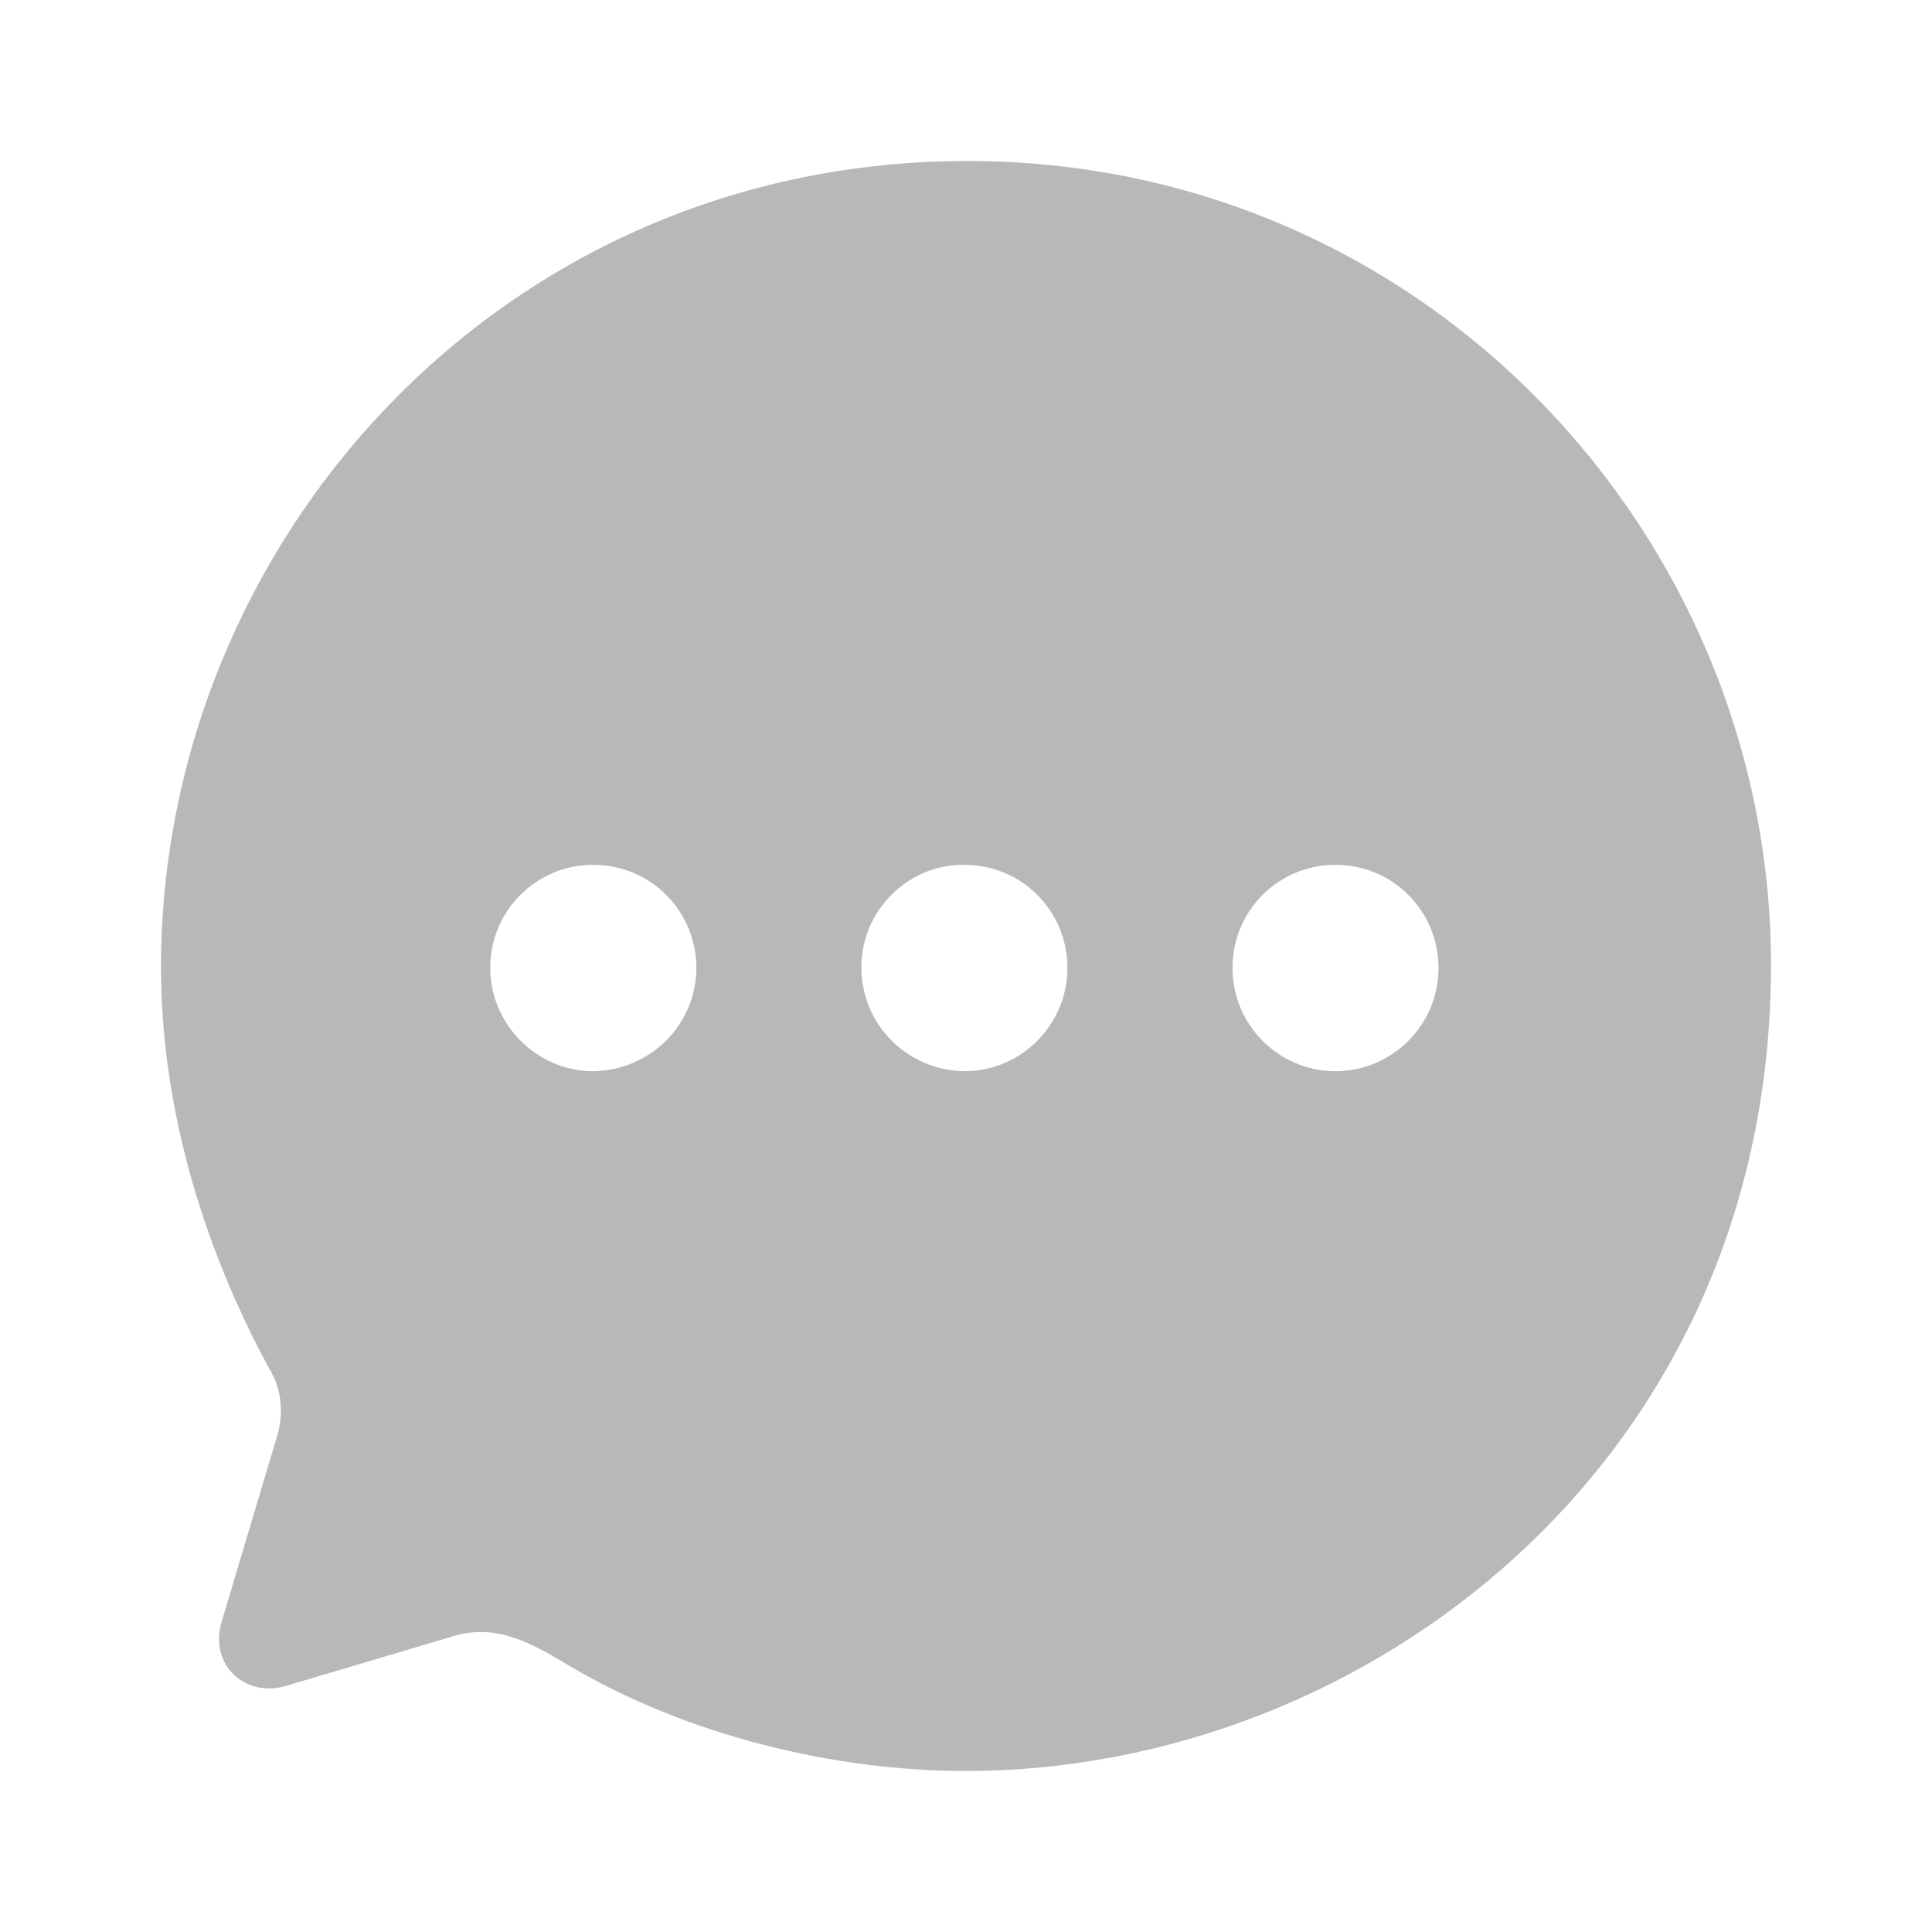
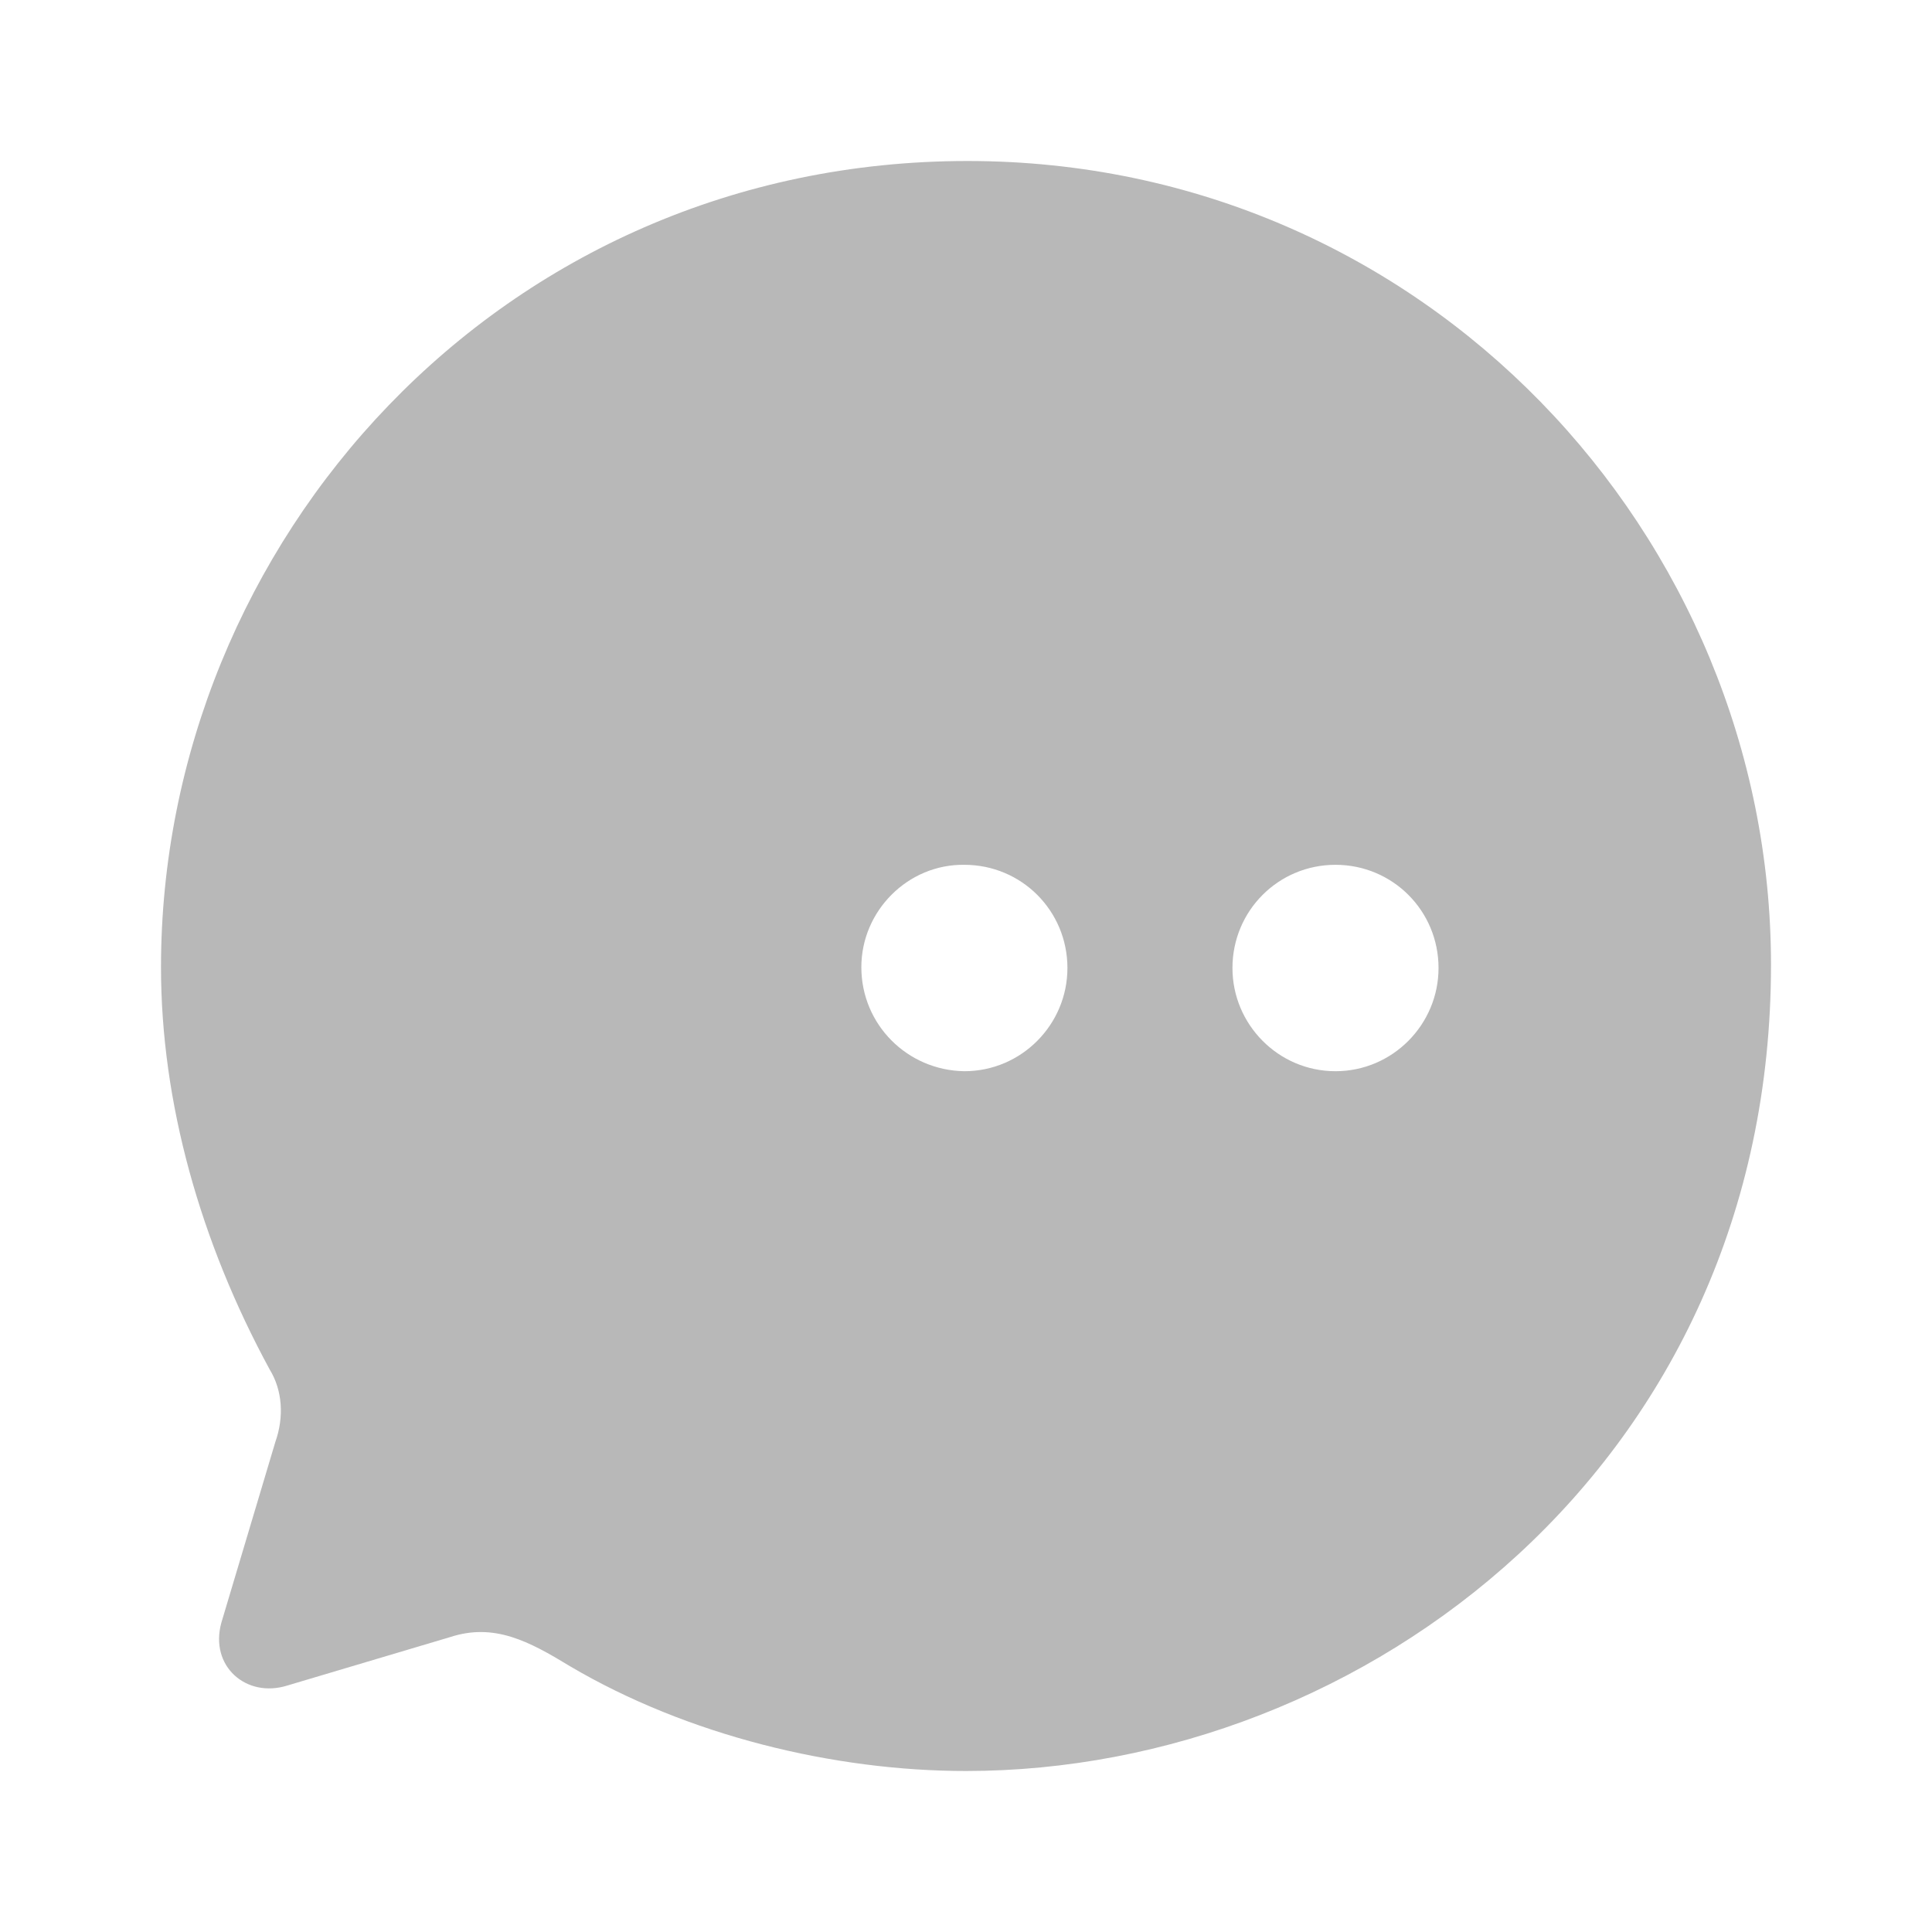
<svg xmlns="http://www.w3.org/2000/svg" width="24" height="24" viewBox="0 0 24 24" fill="none">
-   <path fill-rule="evenodd" clip-rule="evenodd" d="M2 12.015C2 6.747 6.21 2 12.02 2C17.7 2 22 6.657 22 11.985C22 18.164 16.96 22 12 22C10.36 22 8.54 21.559 7.08 20.698C6.57 20.388 6.14 20.157 5.59 20.337L3.57 20.938C3.06 21.099 2.6 20.698 2.75 20.157L3.42 17.914C3.53 17.603 3.51 17.273 3.35 17.012C2.49 15.43 2 13.697 2 12.015ZM10.7 12.015C10.7 12.726 11.27 13.297 11.98 13.307C12.69 13.307 13.26 12.726 13.26 12.025C13.26 11.314 12.69 10.743 11.98 10.743C11.28 10.733 10.7 11.314 10.7 12.015ZM15.31 12.025C15.31 12.726 15.88 13.307 16.59 13.307C17.3 13.307 17.87 12.726 17.87 12.025C17.87 11.314 17.3 10.743 16.59 10.743C15.88 10.743 15.31 11.314 15.31 12.025ZM7.37 13.307C6.67 13.307 6.09 12.726 6.09 12.025C6.09 11.314 6.66 10.743 7.37 10.743C8.08 10.743 8.65 11.314 8.65 12.025C8.65 12.726 8.08 13.297 7.37 13.307Z" fill="#B8B8B8" />
+   <path fillRule="evenodd" clipRule="evenodd" d="M2 12.015C2 6.747 6.21 2 12.02 2C17.7 2 22 6.657 22 11.985C22 18.164 16.96 22 12 22C10.36 22 8.54 21.559 7.08 20.698C6.57 20.388 6.14 20.157 5.59 20.337L3.57 20.938C3.06 21.099 2.6 20.698 2.75 20.157L3.42 17.914C3.53 17.603 3.51 17.273 3.35 17.012C2.49 15.43 2 13.697 2 12.015ZM10.7 12.015C10.7 12.726 11.27 13.297 11.98 13.307C12.69 13.307 13.26 12.726 13.26 12.025C13.26 11.314 12.69 10.743 11.98 10.743C11.28 10.733 10.7 11.314 10.7 12.015ZM15.31 12.025C15.31 12.726 15.88 13.307 16.59 13.307C17.3 13.307 17.87 12.726 17.87 12.025C17.87 11.314 17.3 10.743 16.59 10.743C15.88 10.743 15.31 11.314 15.31 12.025ZM7.37 13.307C6.67 13.307 6.09 12.726 6.09 12.025C6.09 11.314 6.66 10.743 7.37 10.743C8.08 10.743 8.65 11.314 8.65 12.025C8.65 12.726 8.08 13.297 7.37 13.307Z" fill="#B8B8B8" />
</svg>
